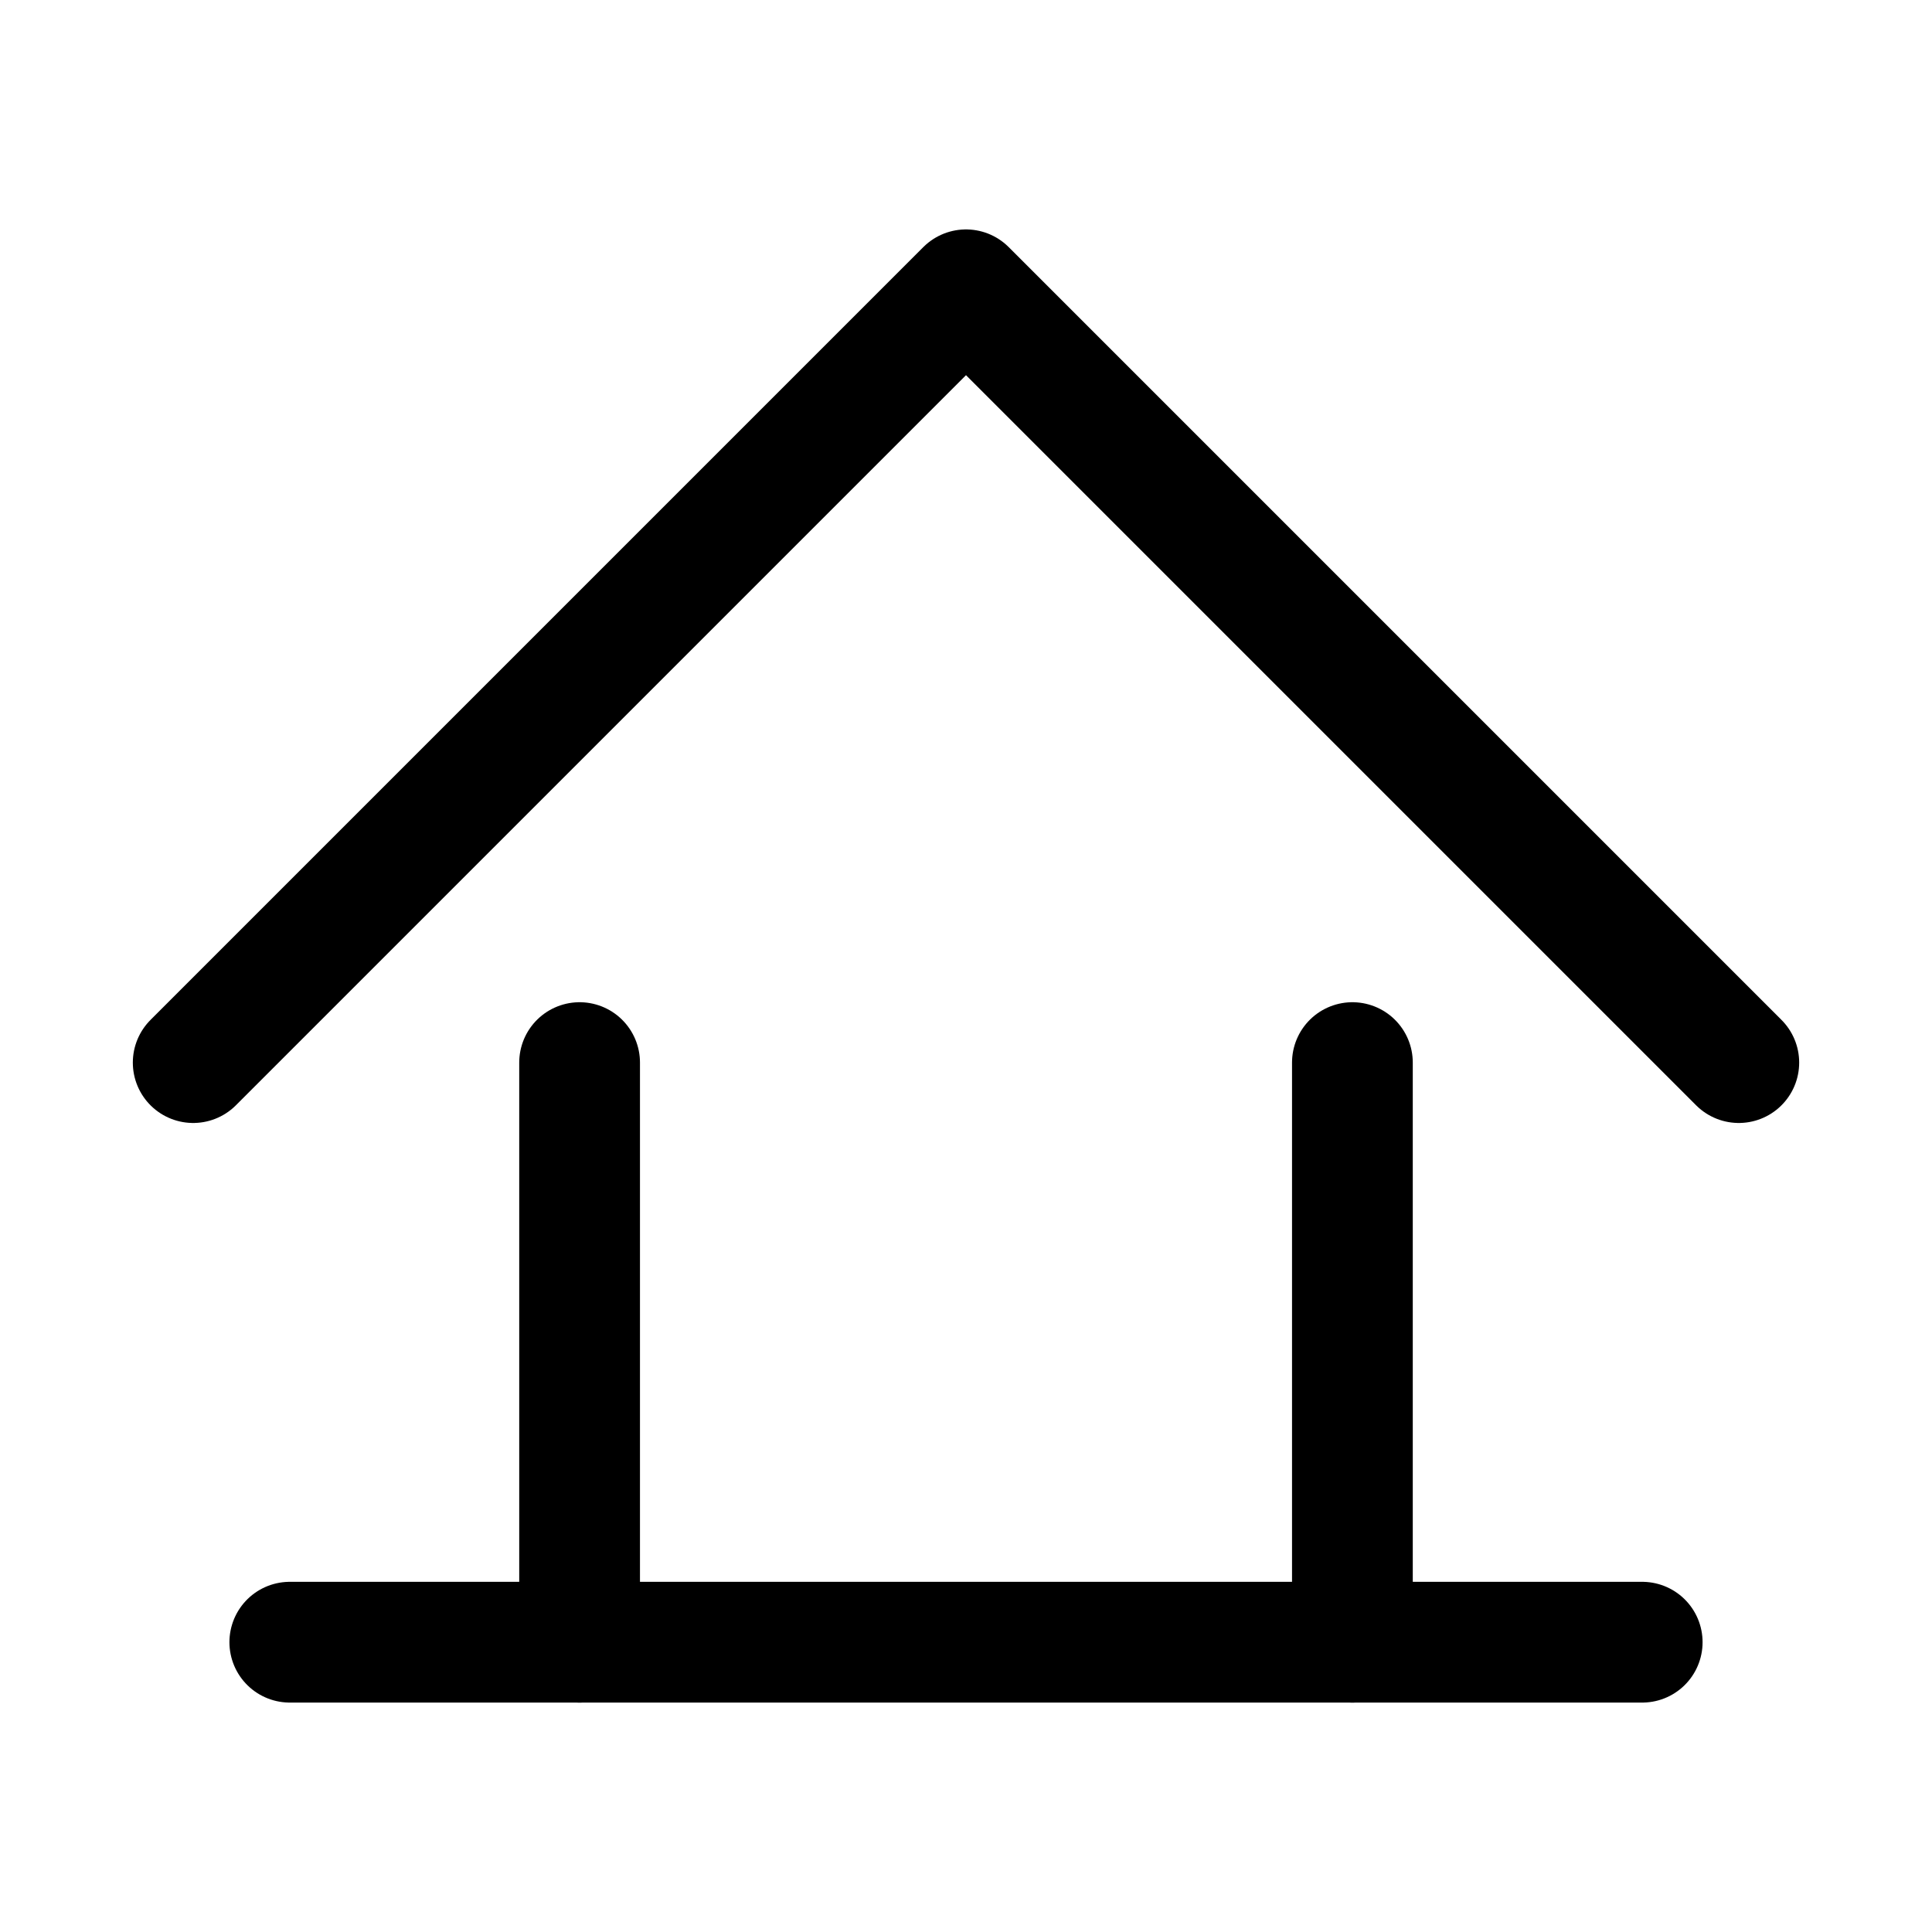
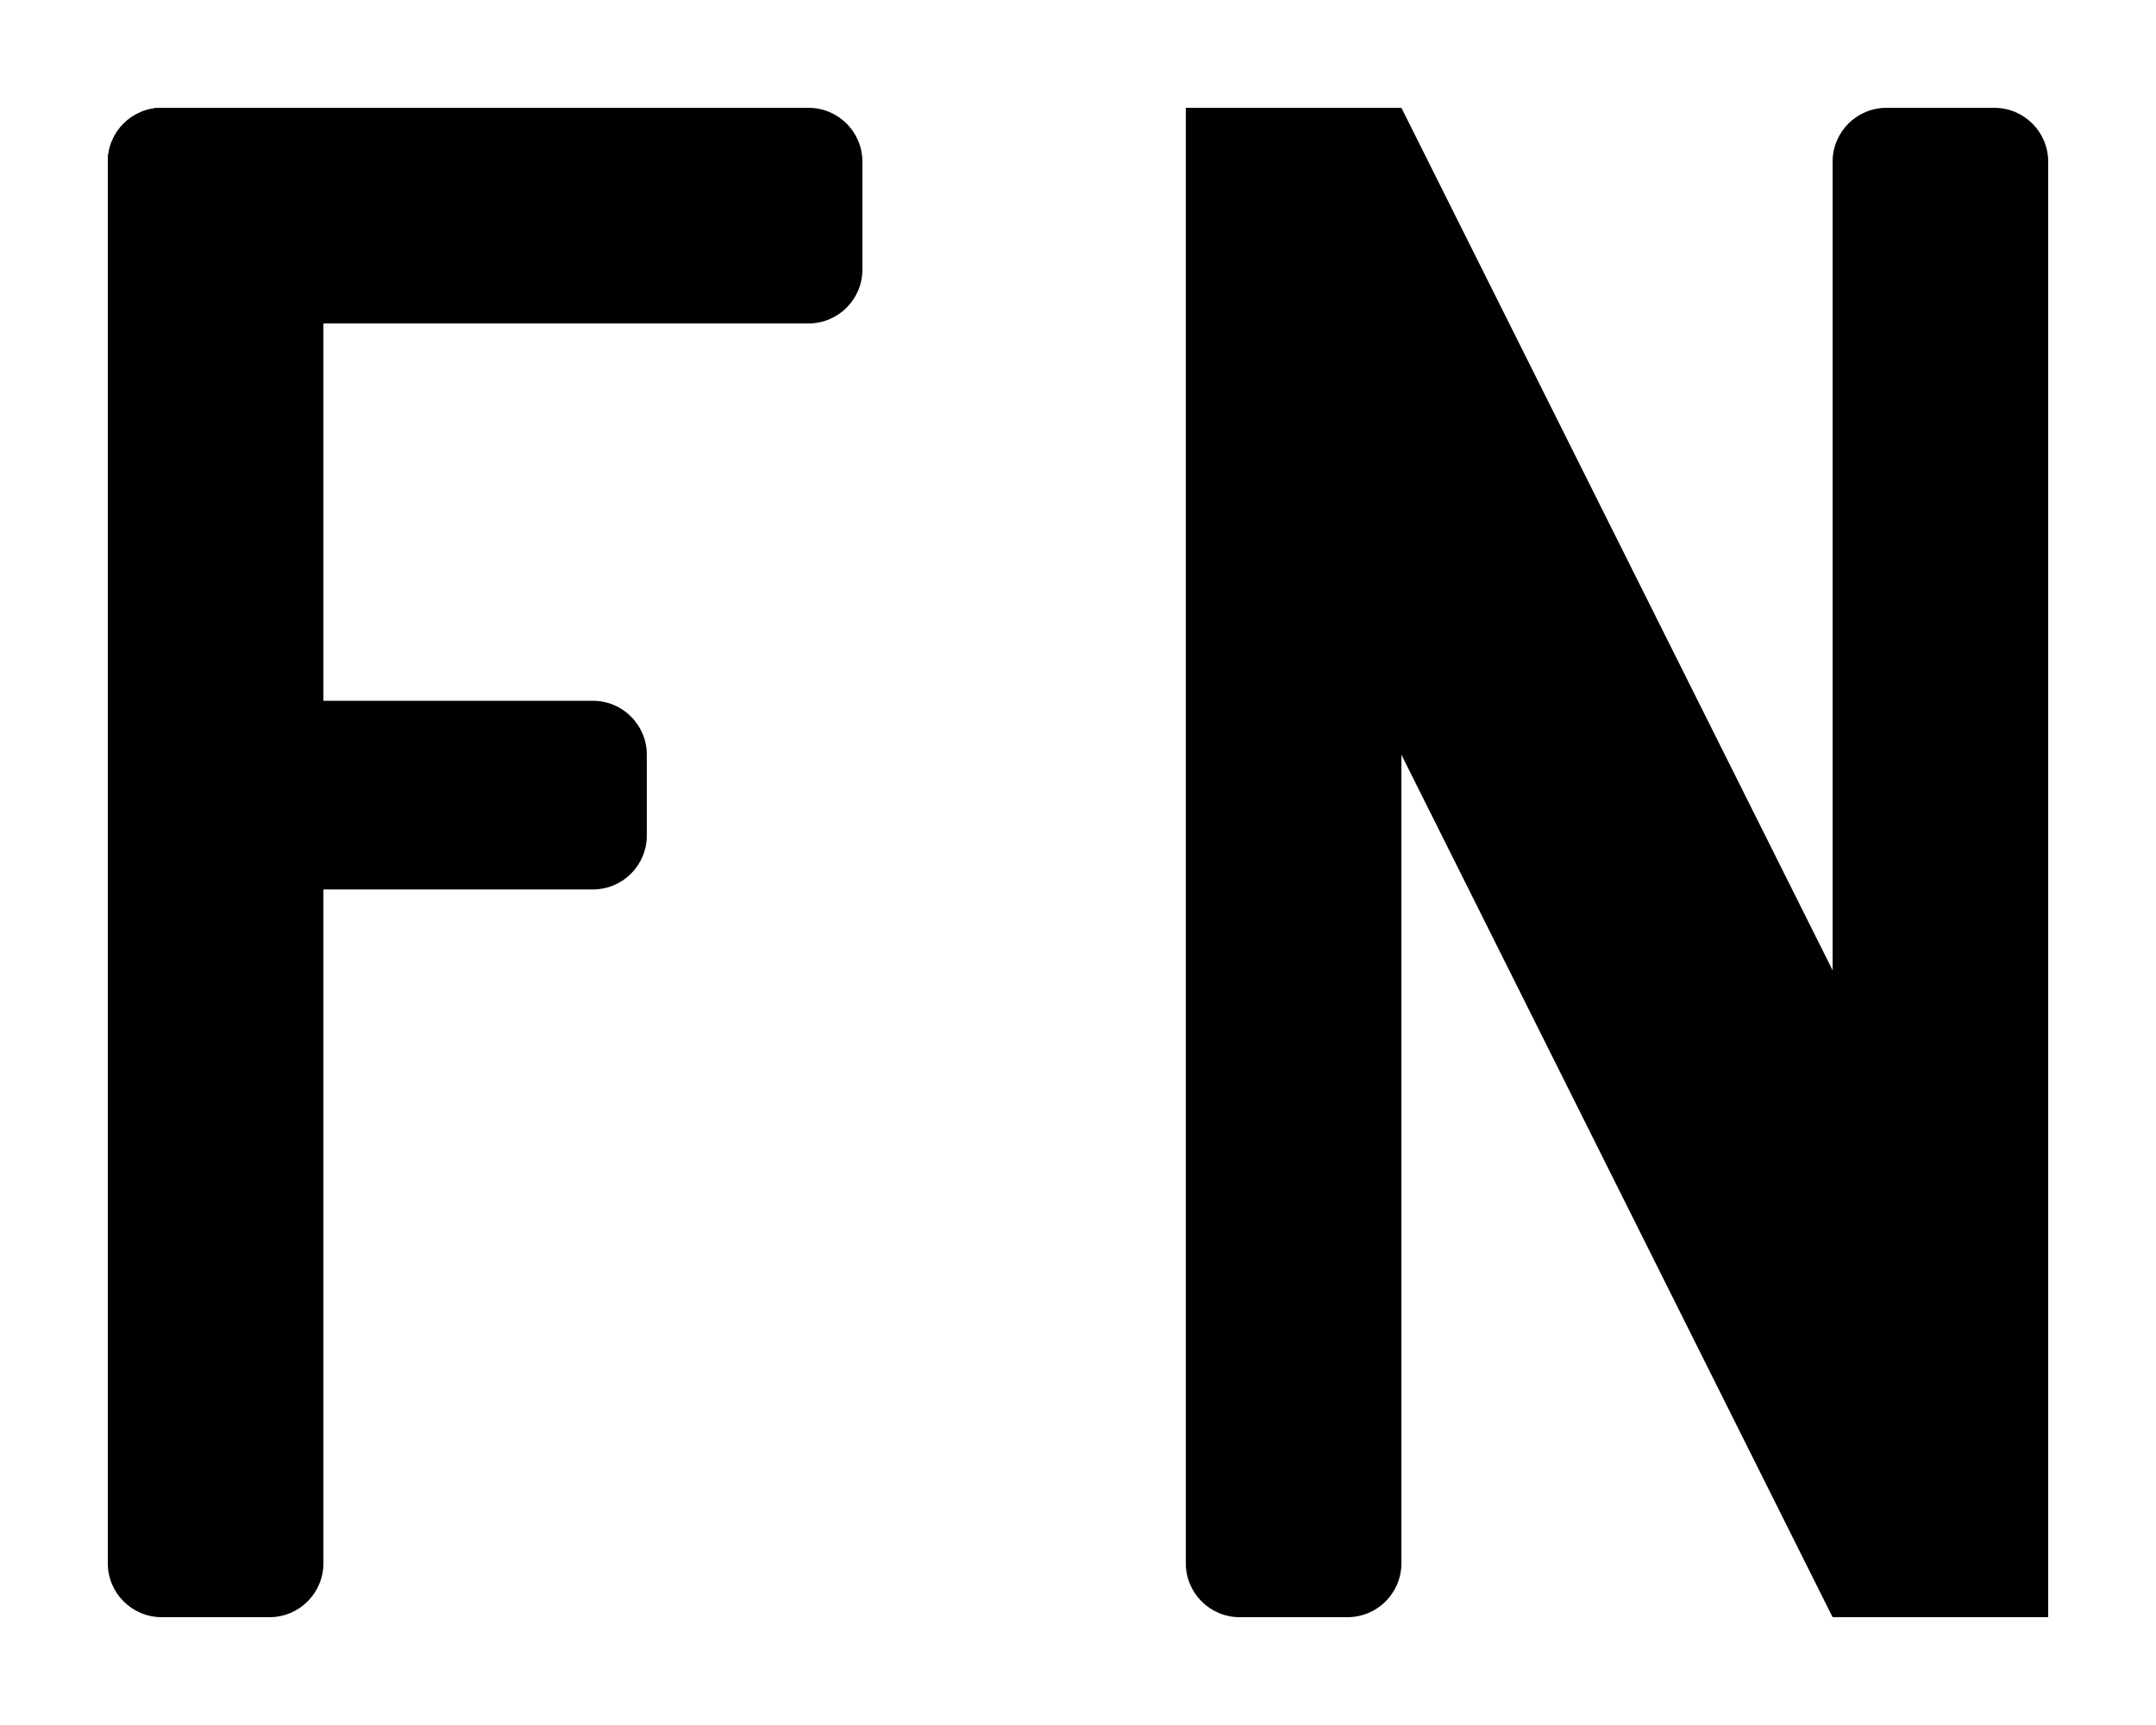
- <svg xmlns="http://www.w3.org/2000/svg" viewBox="0 0 40 40" fill="none" stroke="currentColor" stroke-width="2.5" stroke-linecap="round" stroke-linejoin="round">
-   <path d="M4 22 L20 6 L36 22" />
-   <line x1="12" y1="22" x2="12" y2="34" />
-   <line x1="28" y1="22" x2="28" y2="34" />
-   <line x1="6" y1="34" x2="34" y2="34" />
+ <svg xmlns="http://www.w3.org/2000/svg" viewBox="0 0 40 32" fill="currentColor">
+   <rect x="2" y="2" width="4" height="28" rx="1" />
+   <rect x="2" y="2" width="14" height="4" rx="1" />
+   <rect x="2" y="13" width="10" height="3.5" rx="1" />
+   <rect x="22" y="2" width="4" height="28" rx="1" />
+   <rect x="34" y="2" width="4" height="28" rx="1" />
+   <polygon points="22,2 26,2 38,26 38,30 34,30 22,6" />
</svg>
